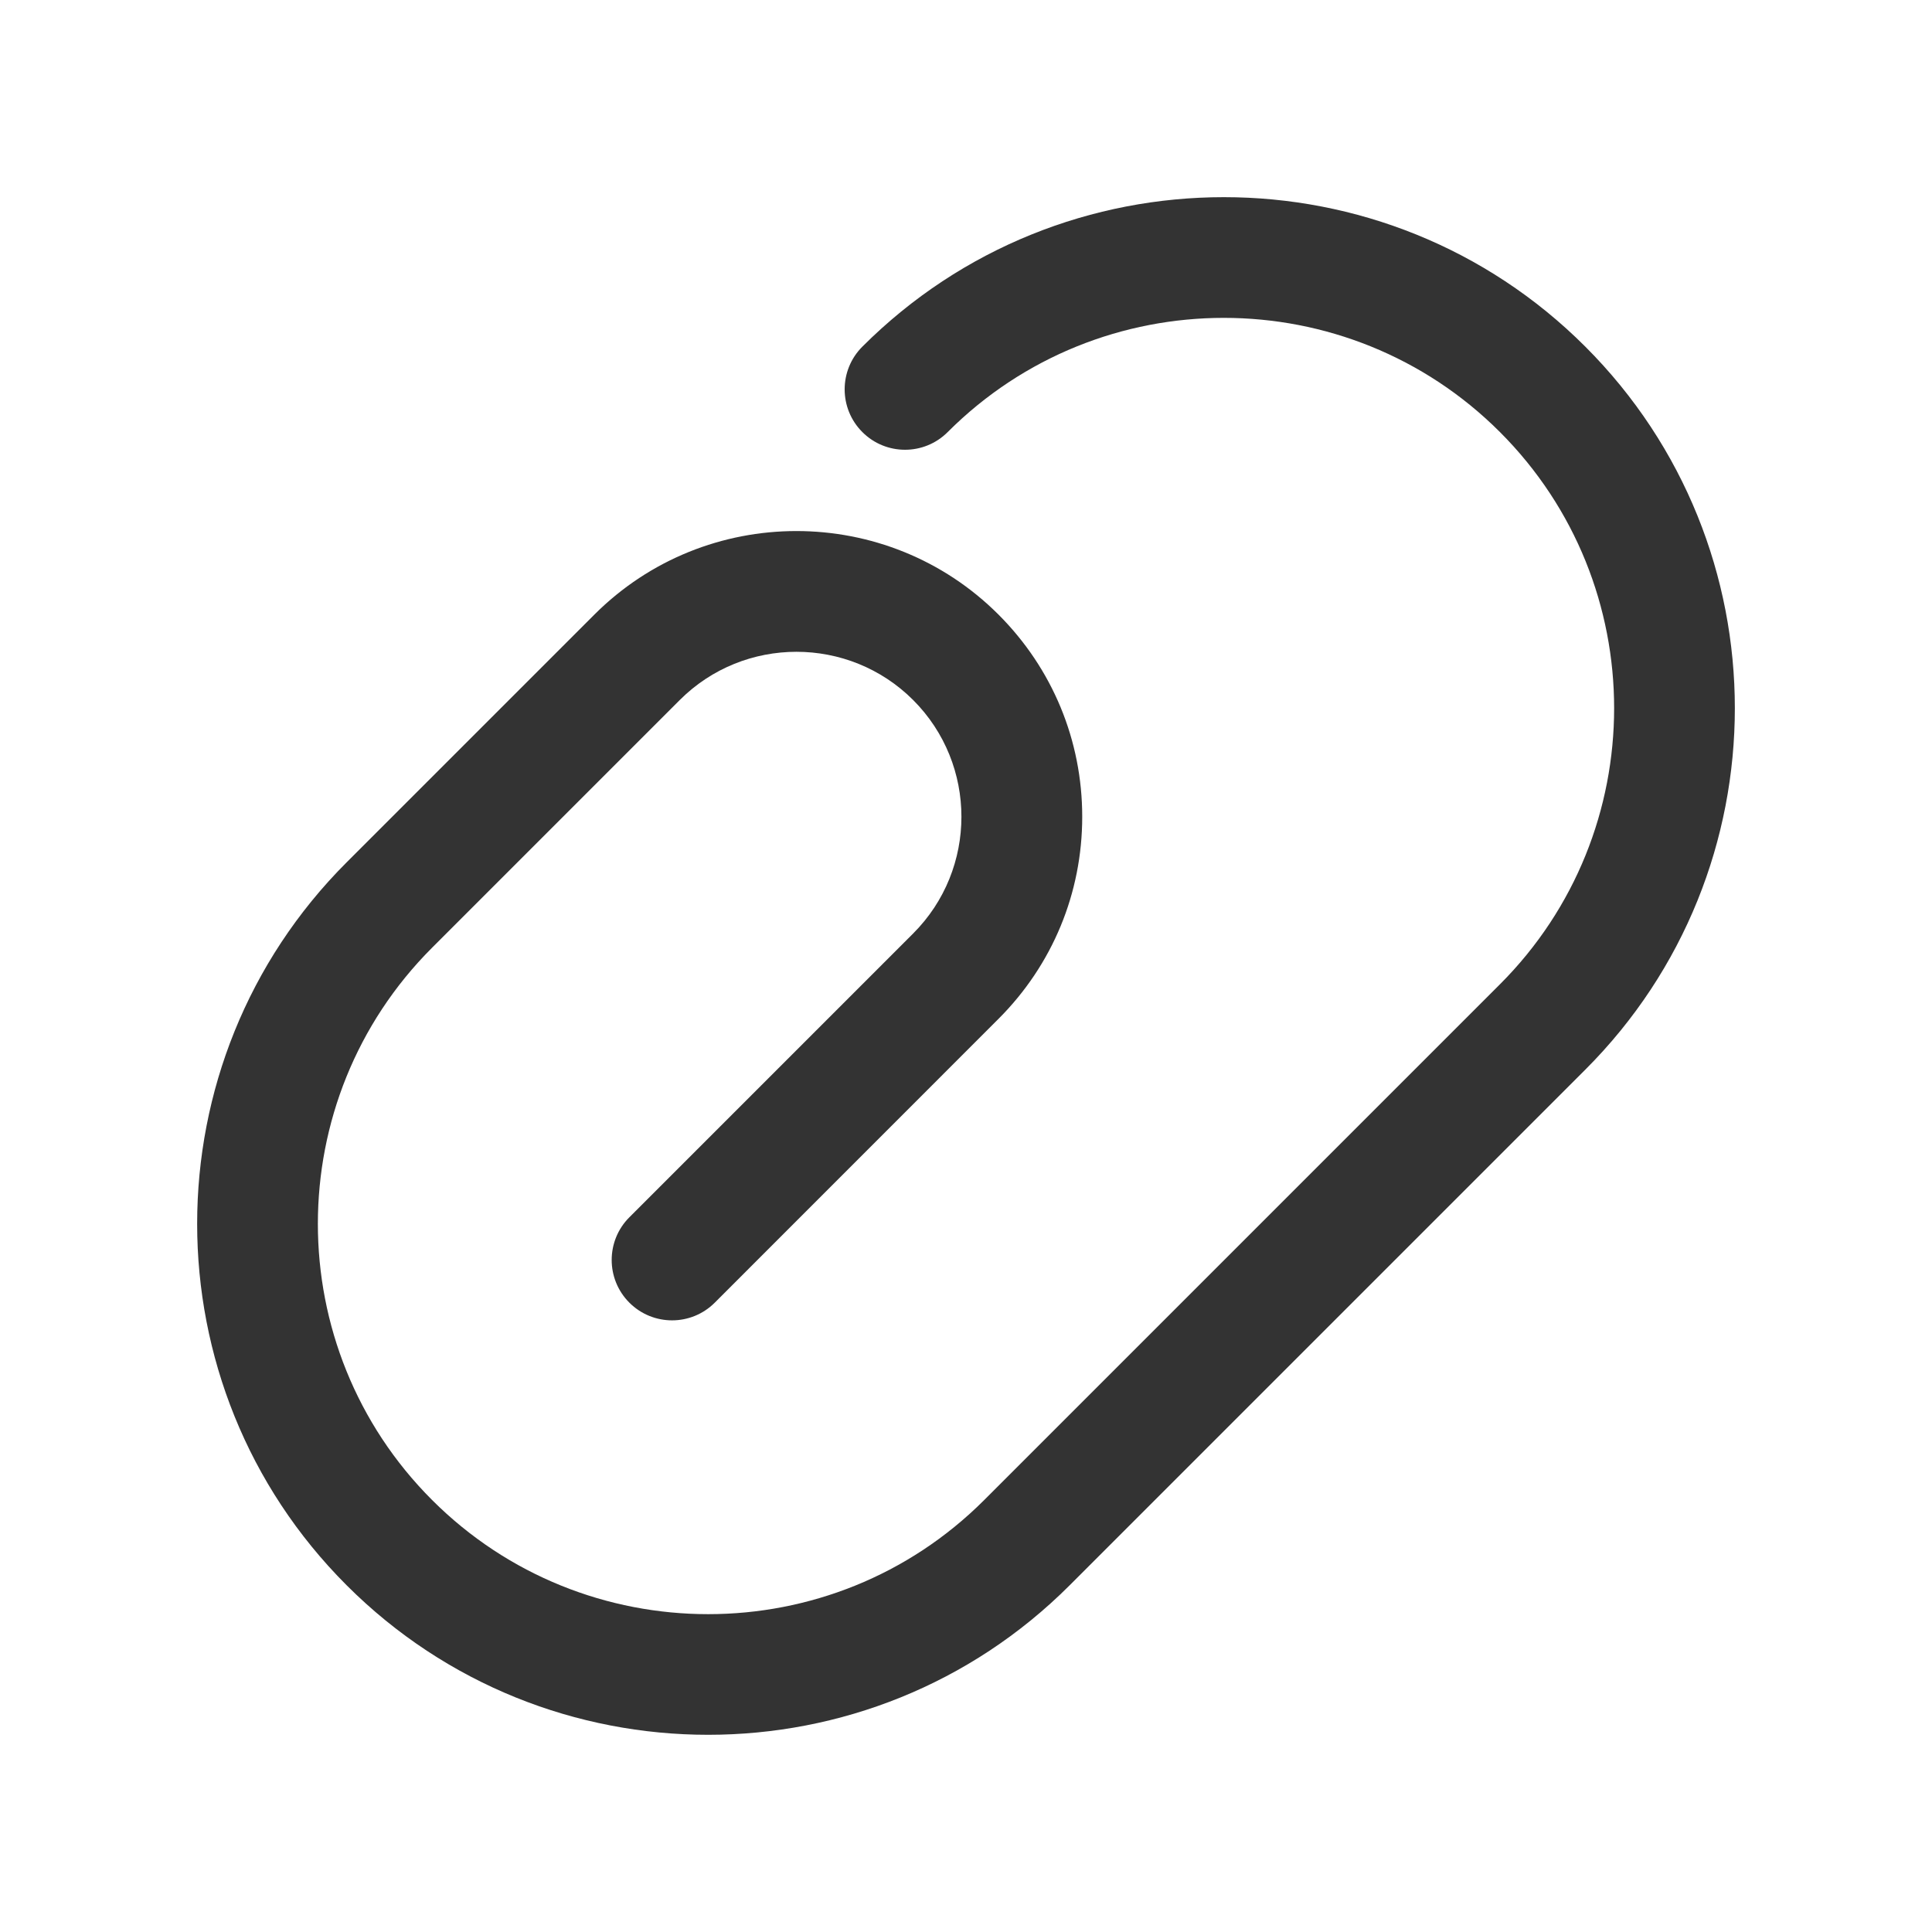
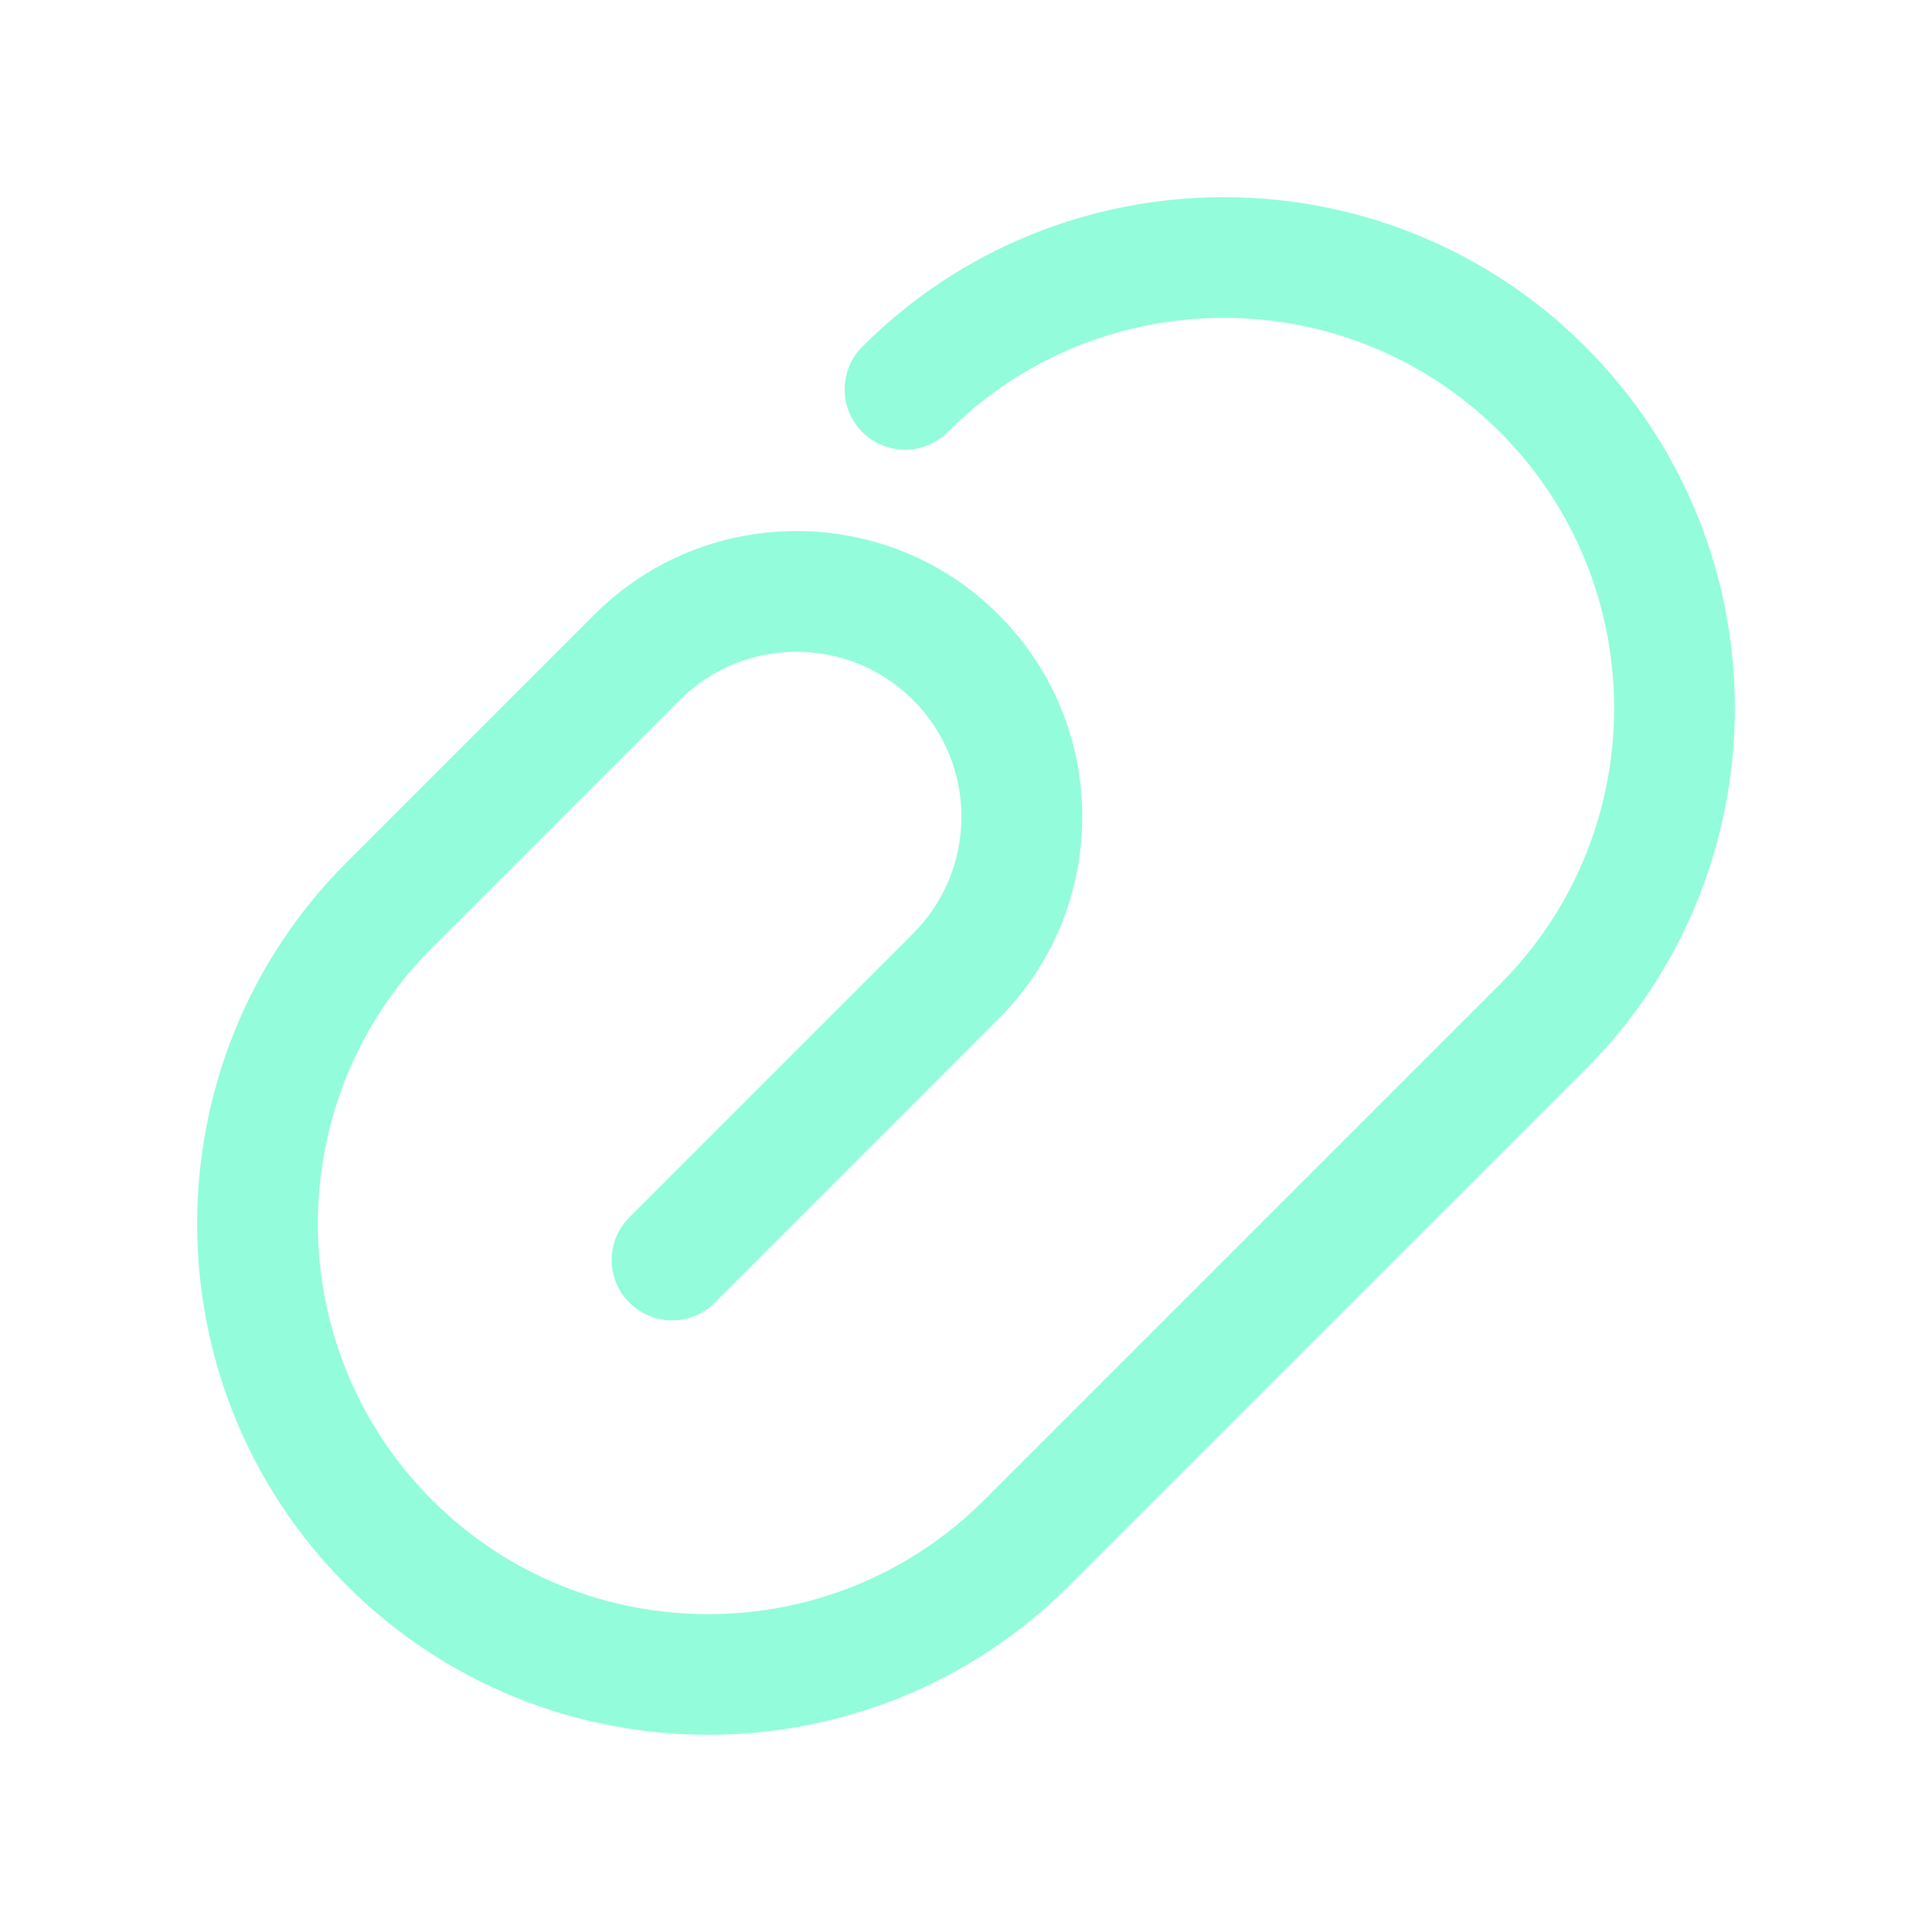
<svg xmlns="http://www.w3.org/2000/svg" width="512px" height="512px" viewBox="0 0 512 512" style="enable-background:new 0 0 512 512;" version="1.1" xml:space="preserve">
  <style type="text/css">
- 	.st0{fill:#333333;}
- 	.st1{fill:none;stroke:#333333;stroke-width:32;stroke-linecap:round;stroke-linejoin:round;stroke-miterlimit:10;}
+ 	.st0{fill:#92FCDB;}
+ 	.st1{fill:none;stroke:#92FCDB;stroke-width:32;stroke-linecap:round;stroke-linejoin:round;stroke-miterlimit:10;}
</style>
  <g id="Layer_1" />
  <g id="Layer_2">
    <g>
      <path class="st0" d="M420.13,91.87c-52.82-52.83-138.78-52.82-191.6,0c-6.25,6.25-6.25,16.38,0,22.63    c3.12,3.13,7.22,4.69,11.31,4.69c4.09,0,8.19-1.56,11.31-4.69c40.35-40.35,106-40.35,146.35,0c40.35,40.35,40.35,106,0,146.35    L260.84,397.51c-20.18,20.18-46.67,30.26-73.17,30.26c-26.5,0-53-10.09-73.17-30.26c-40.35-40.35-40.35-106,0-146.35l65.64-65.64    c17.05-17.05,44.81-17.05,61.86,0c17.05,17.06,17.05,44.81,0,61.86l-75.21,75.21c-6.25,6.25-6.25,16.38,0,22.63    c6.25,6.25,16.38,6.25,22.63,0L264.62,270c14.31-14.31,22.18-33.33,22.18-53.56s-7.88-39.25-22.18-53.56    c-29.53-29.53-77.58-29.53-107.11,0l-65.64,65.64c-52.83,52.83-52.83,138.78,0,191.6c26.42,26.42,61.1,39.62,95.8,39.62    c34.69,0,69.39-13.21,95.8-39.62l136.67-136.67C472.96,230.64,472.96,144.69,420.13,91.87z" />
    </g>
  </g>
</svg>
